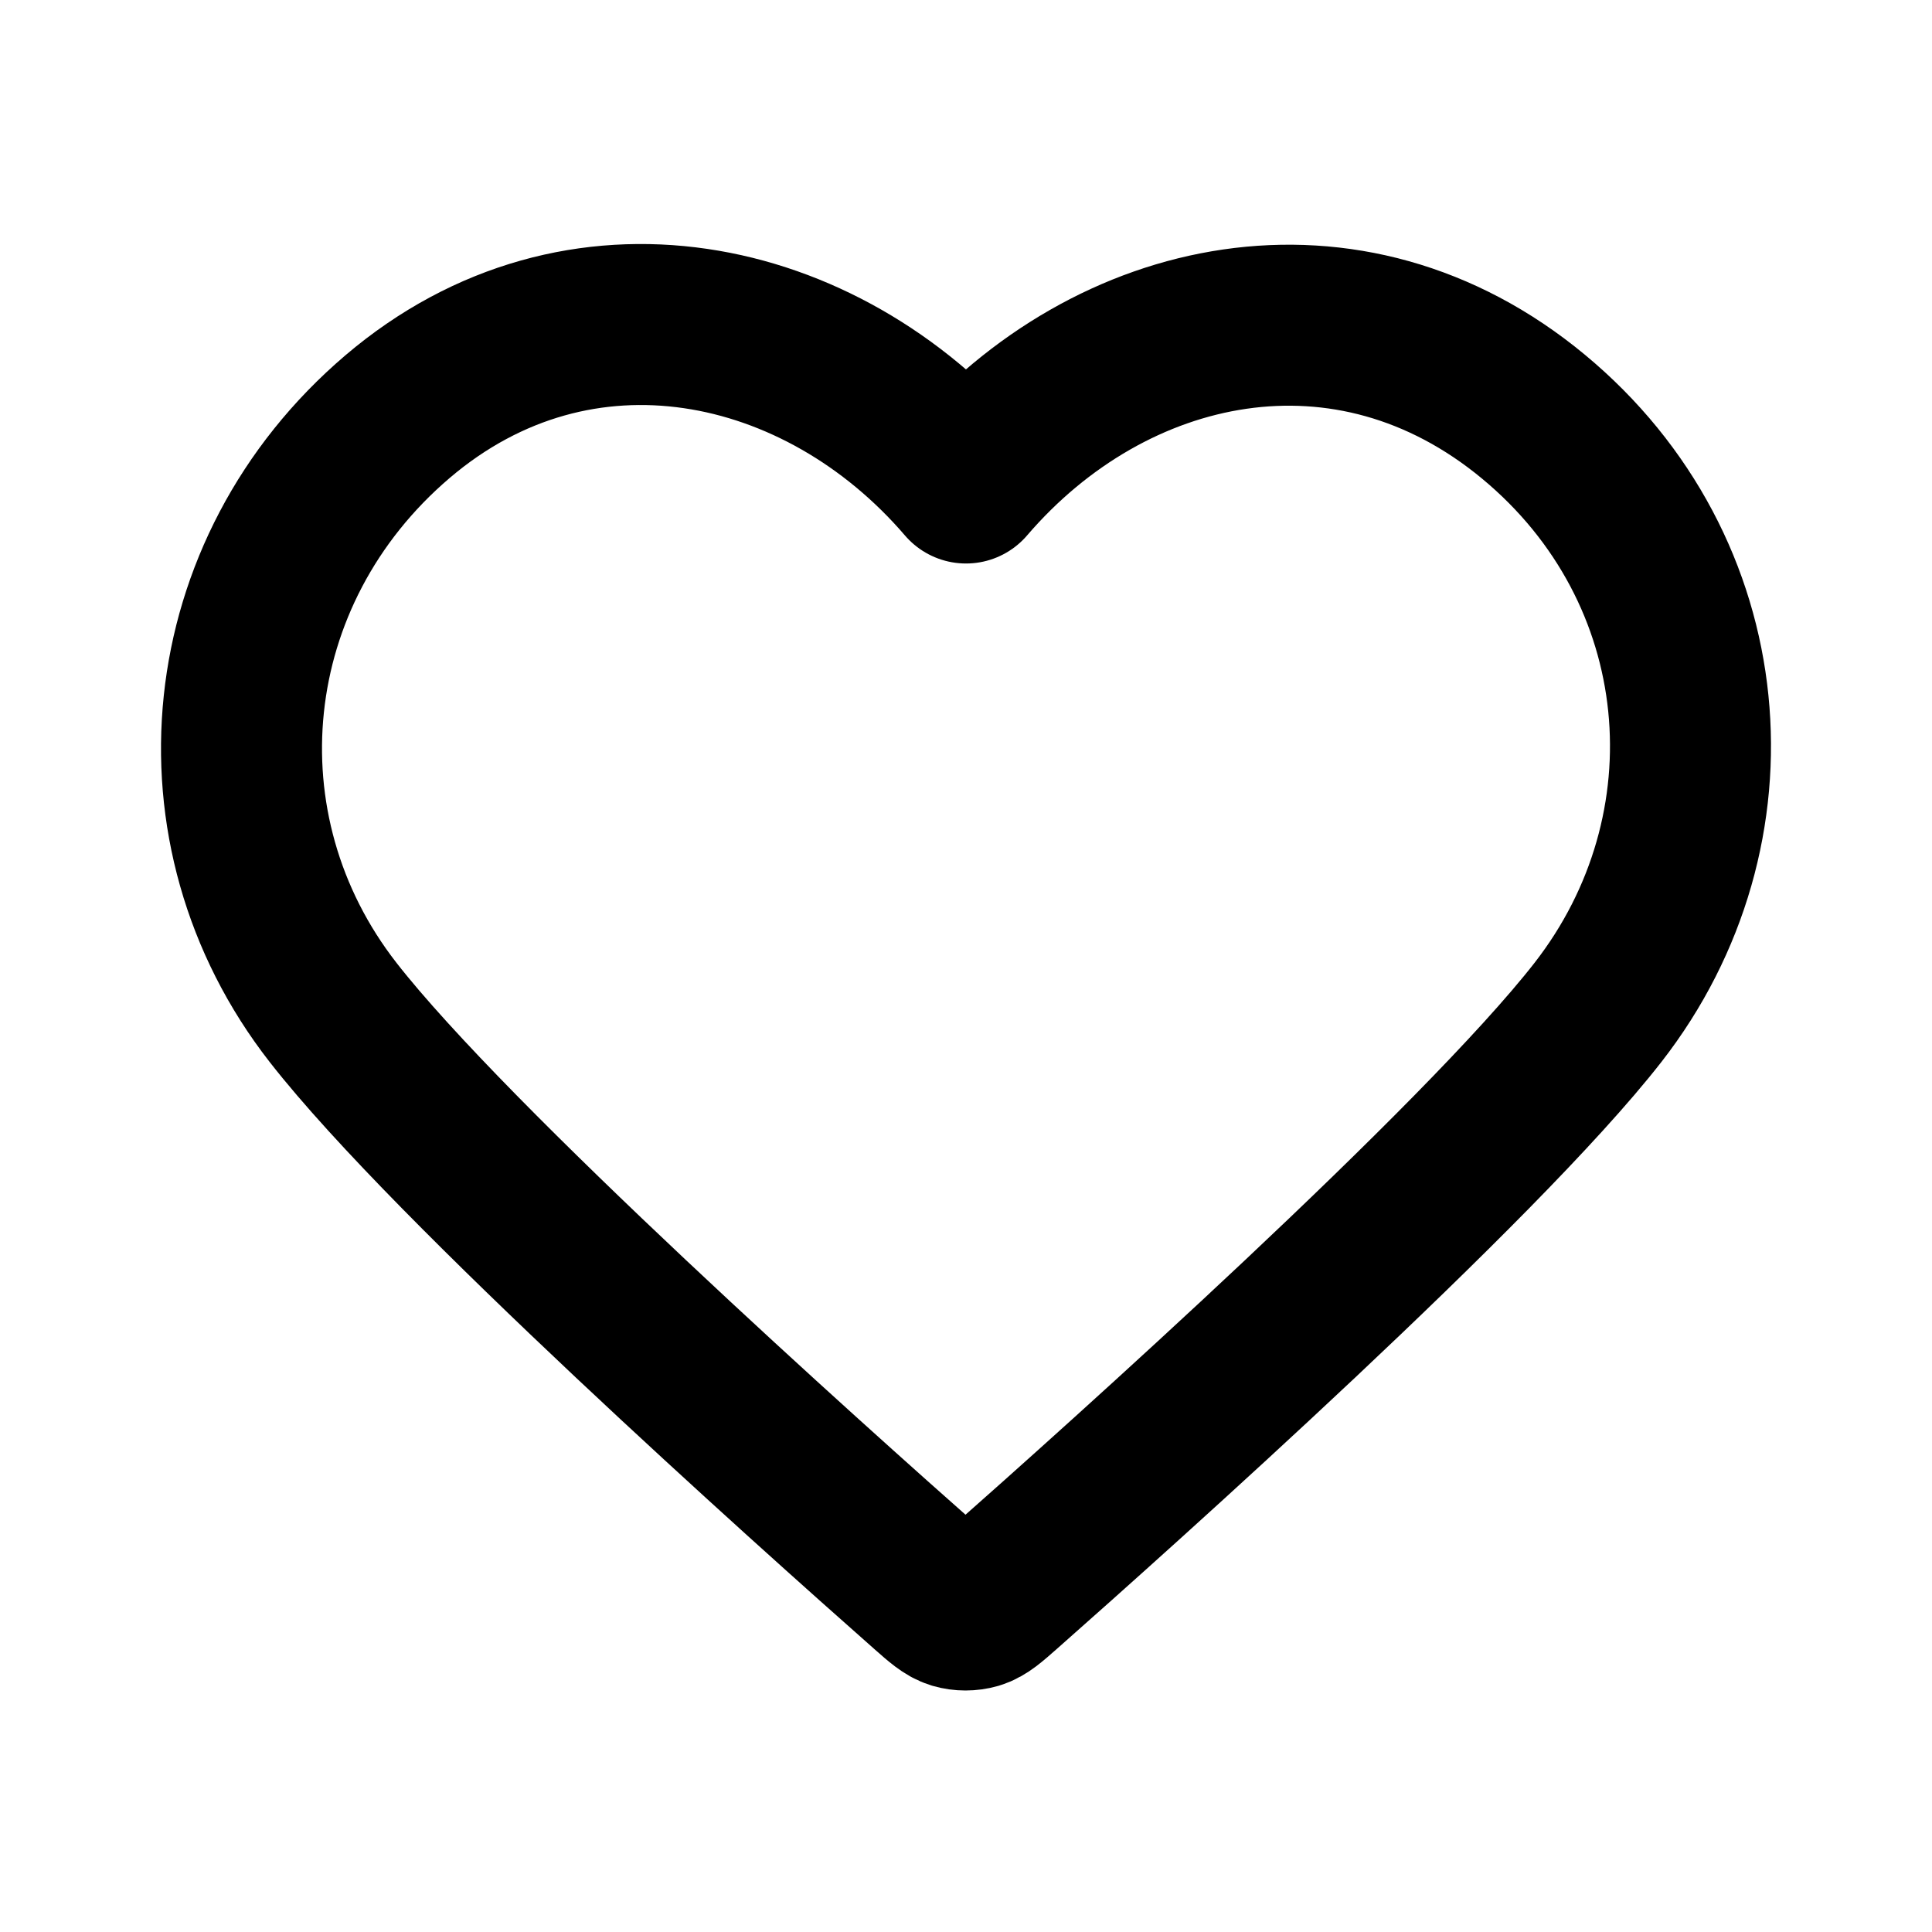
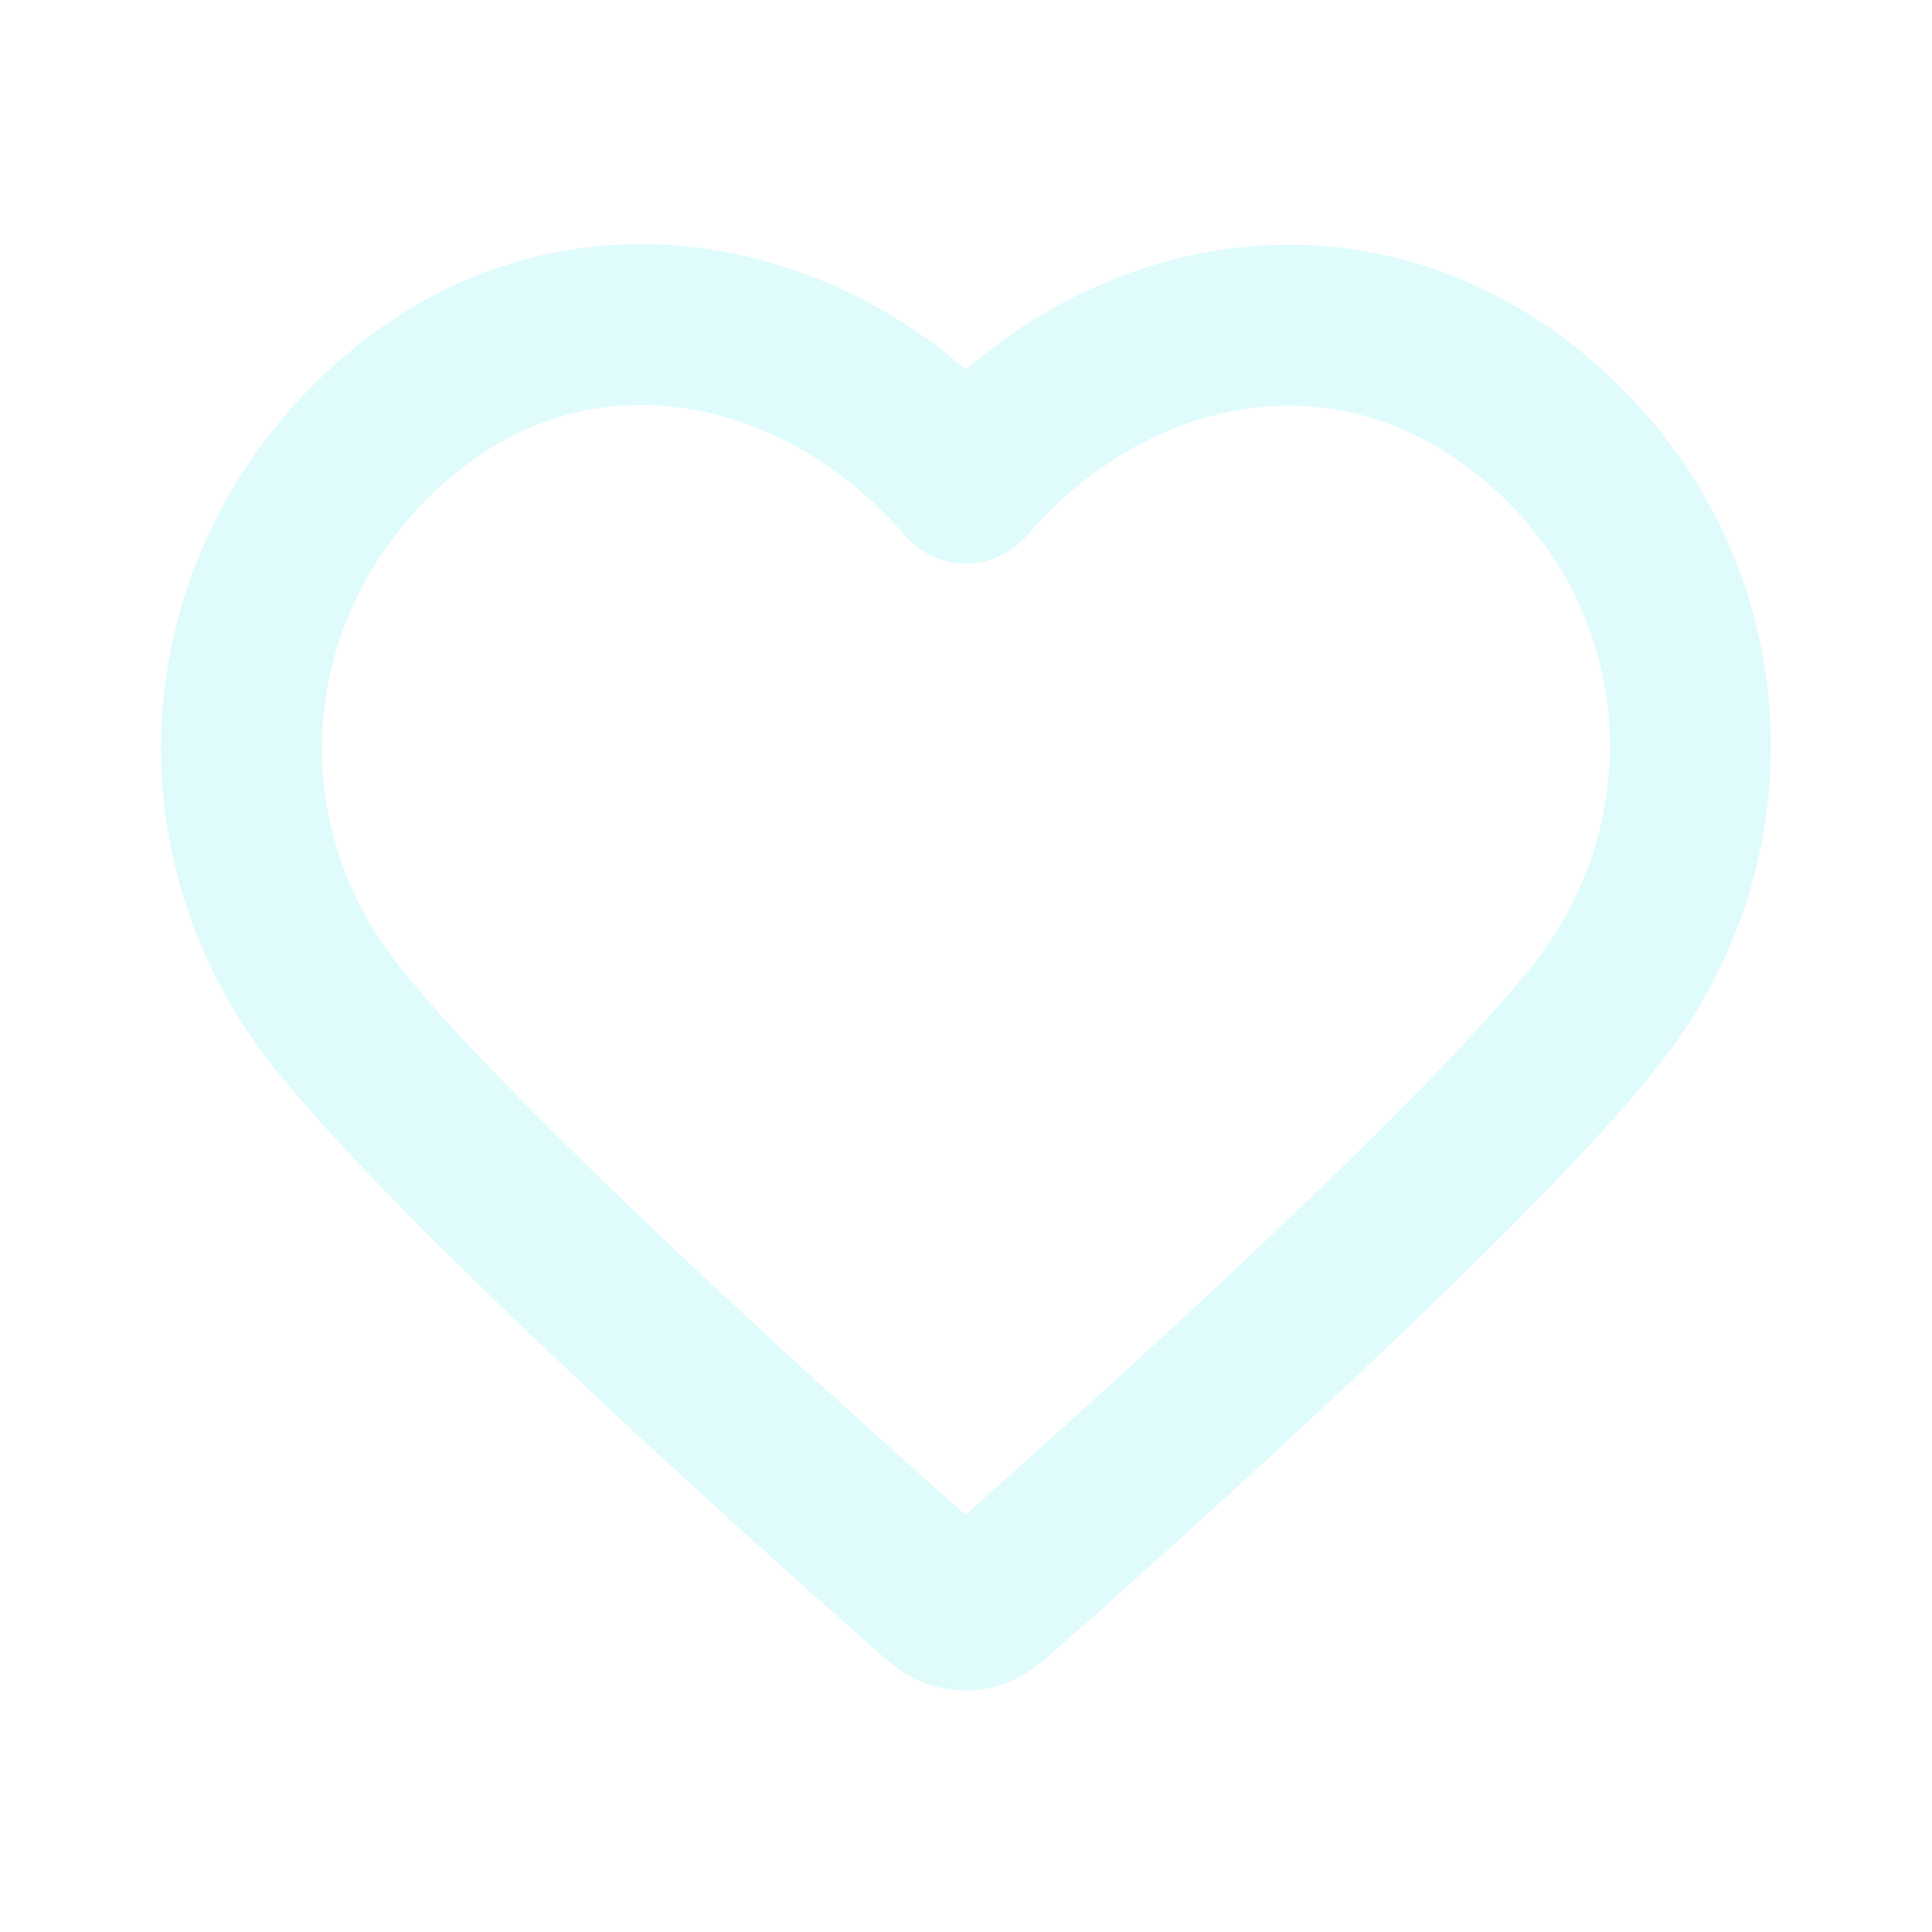
<svg xmlns="http://www.w3.org/2000/svg" width="800px" height="800px" viewBox="0 0 24 24" fill="none">
-   <path fill-rule="evenodd" clip-rule="evenodd" d="M12 6C10.201 3.903 7.194 3.255 4.939 5.175C2.685 7.096 2.367 10.306 4.138 12.577C5.61 14.465 10.065 18.448 11.525 19.737C11.688 19.881 11.77 19.953 11.865 19.982C11.948 20.006 12.039 20.006 12.123 19.982C12.218 19.953 12.299 19.881 12.463 19.737C13.923 18.448 18.378 14.465 19.85 12.577C21.62 10.306 21.342 7.075 19.048 5.175C16.755 3.275 13.799 3.903 12 6Z" stroke="#000000" stroke-width="2" stroke-linecap="round" stroke-linejoin="round" />
+   <path fill-rule="evenodd" clip-rule="evenodd" d="M12 6C10.201 3.903 7.194 3.255 4.939 5.175C2.685 7.096 2.367 10.306 4.138 12.577C5.61 14.465 10.065 18.448 11.525 19.737C11.688 19.881 11.77 19.953 11.865 19.982C11.948 20.006 12.039 20.006 12.123 19.982C12.218 19.953 12.299 19.881 12.463 19.737C13.923 18.448 18.378 14.465 19.85 12.577C21.62 10.306 21.342 7.075 19.048 5.175C16.755 3.275 13.799 3.903 12 6Z" stroke="#e0fbfc" stroke-width="2" stroke-linecap="round" stroke-linejoin="round" />
</svg>
